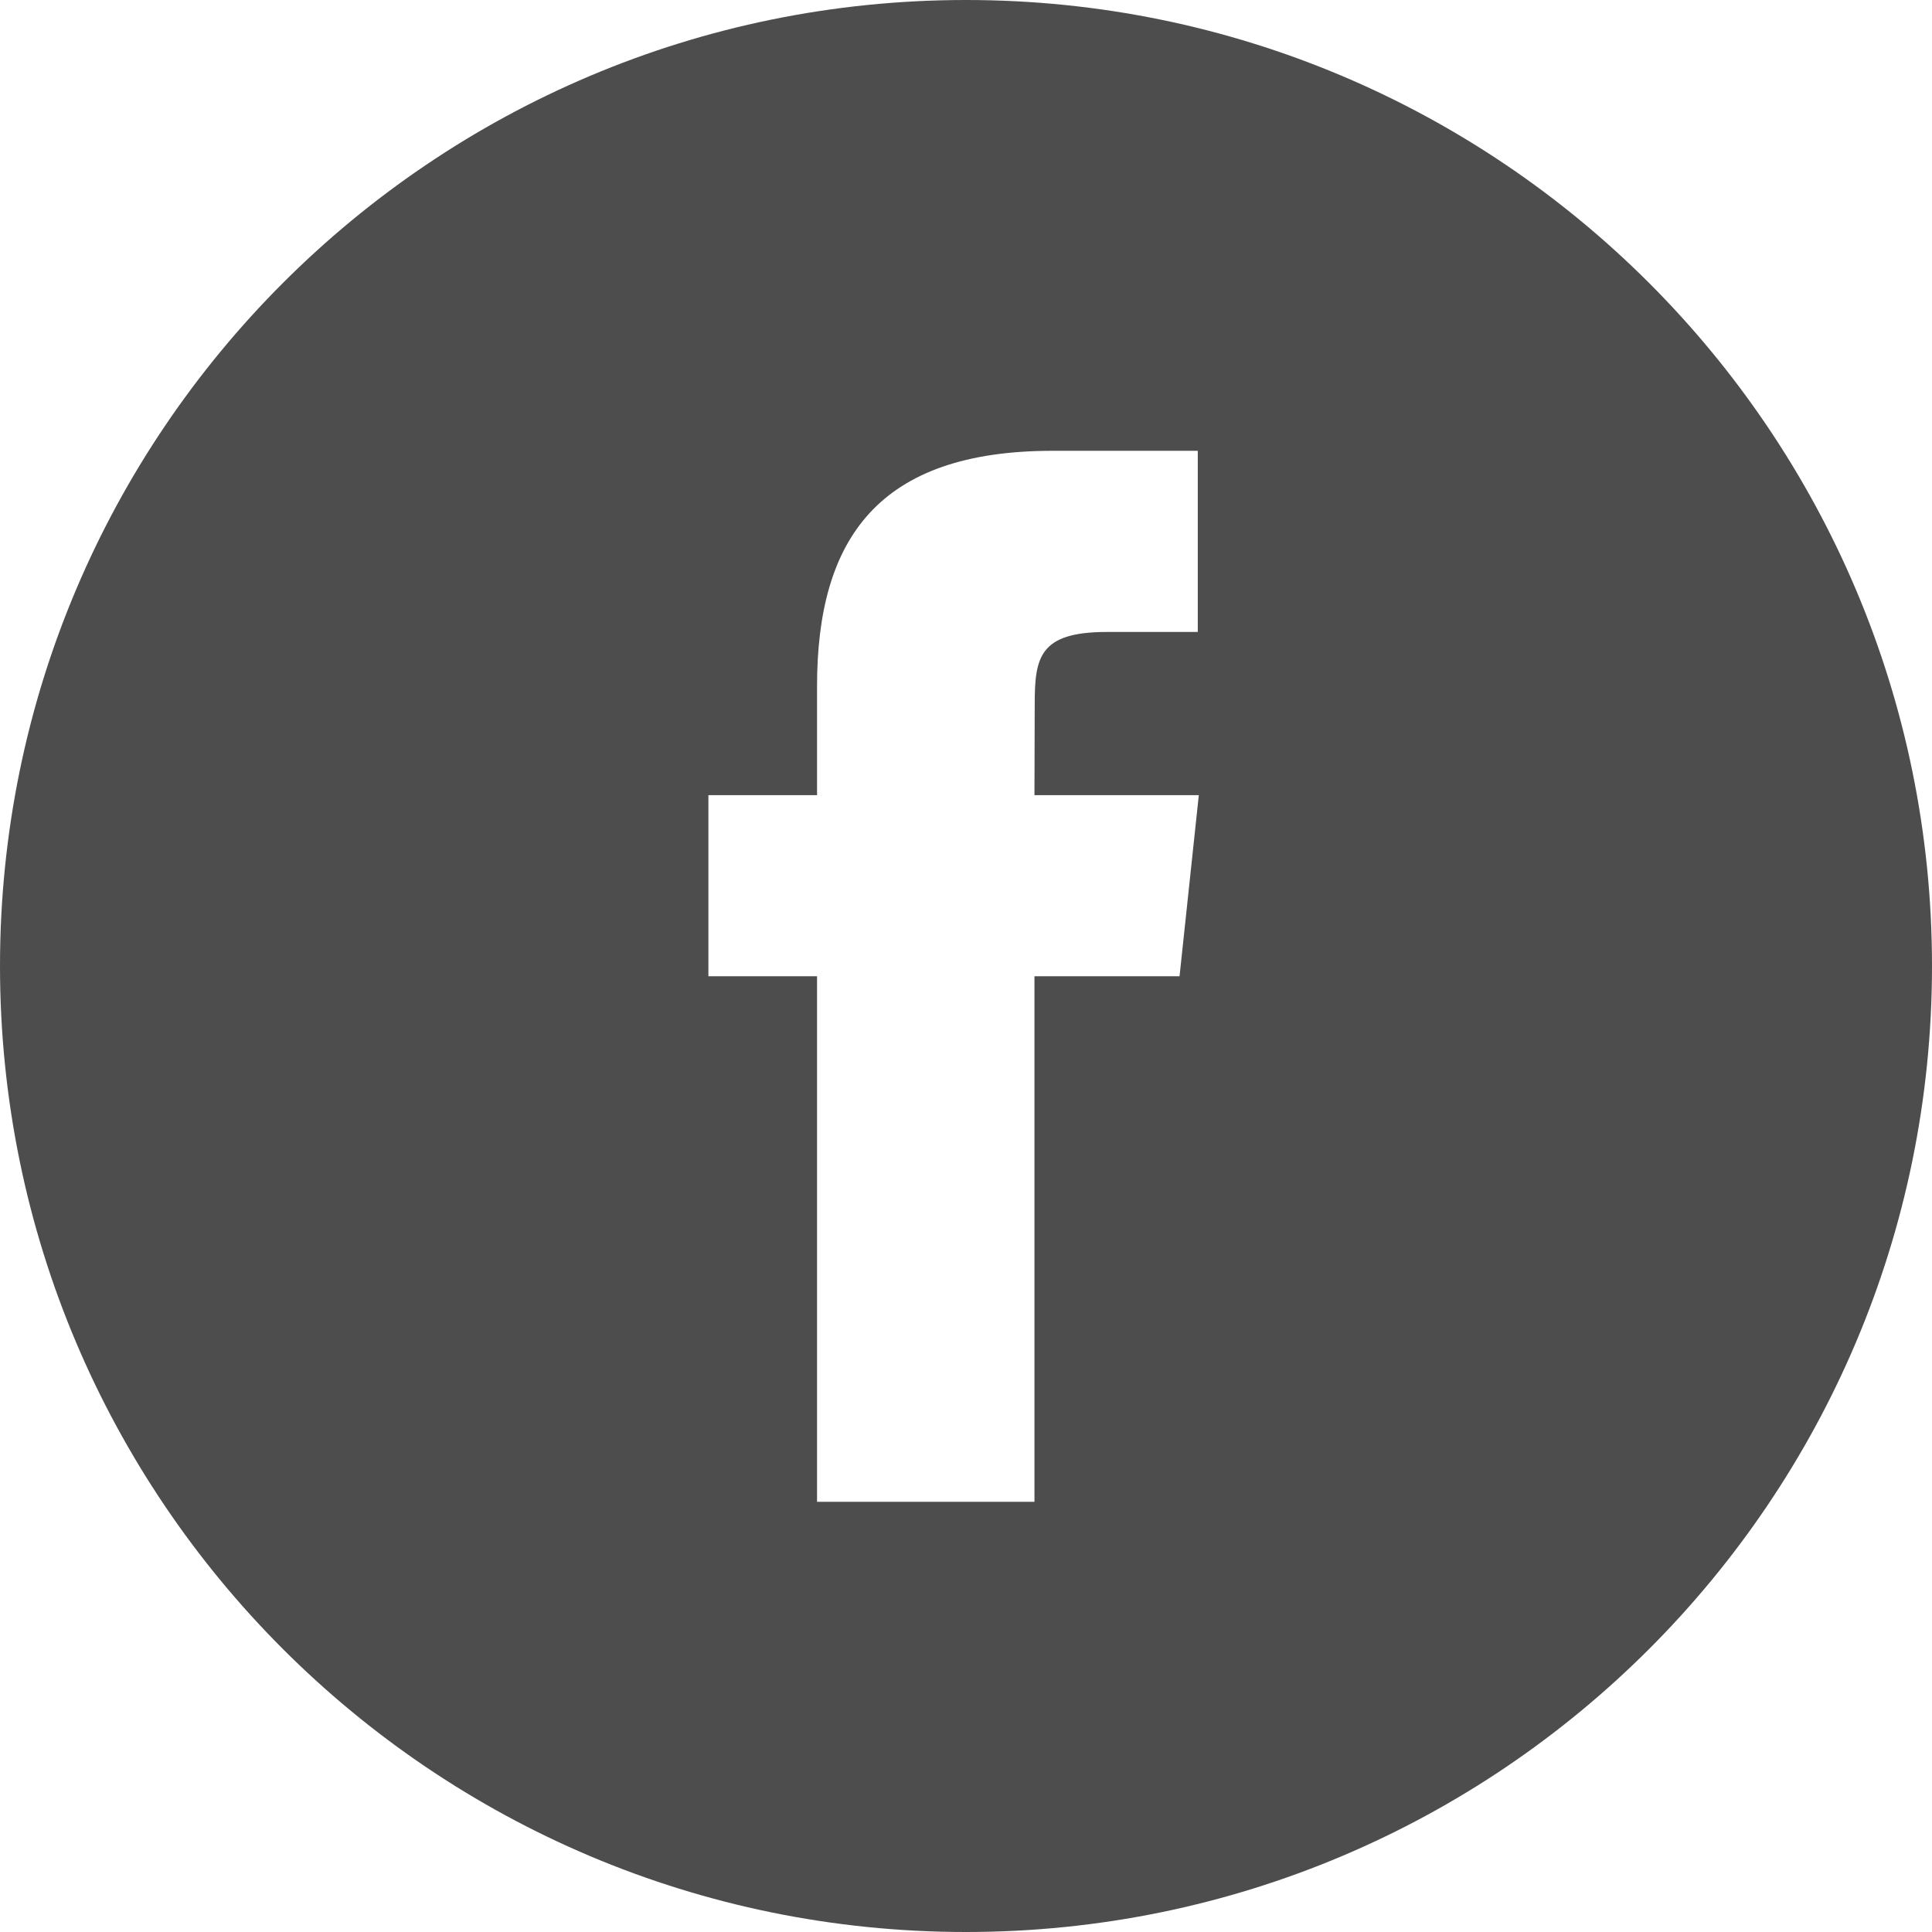
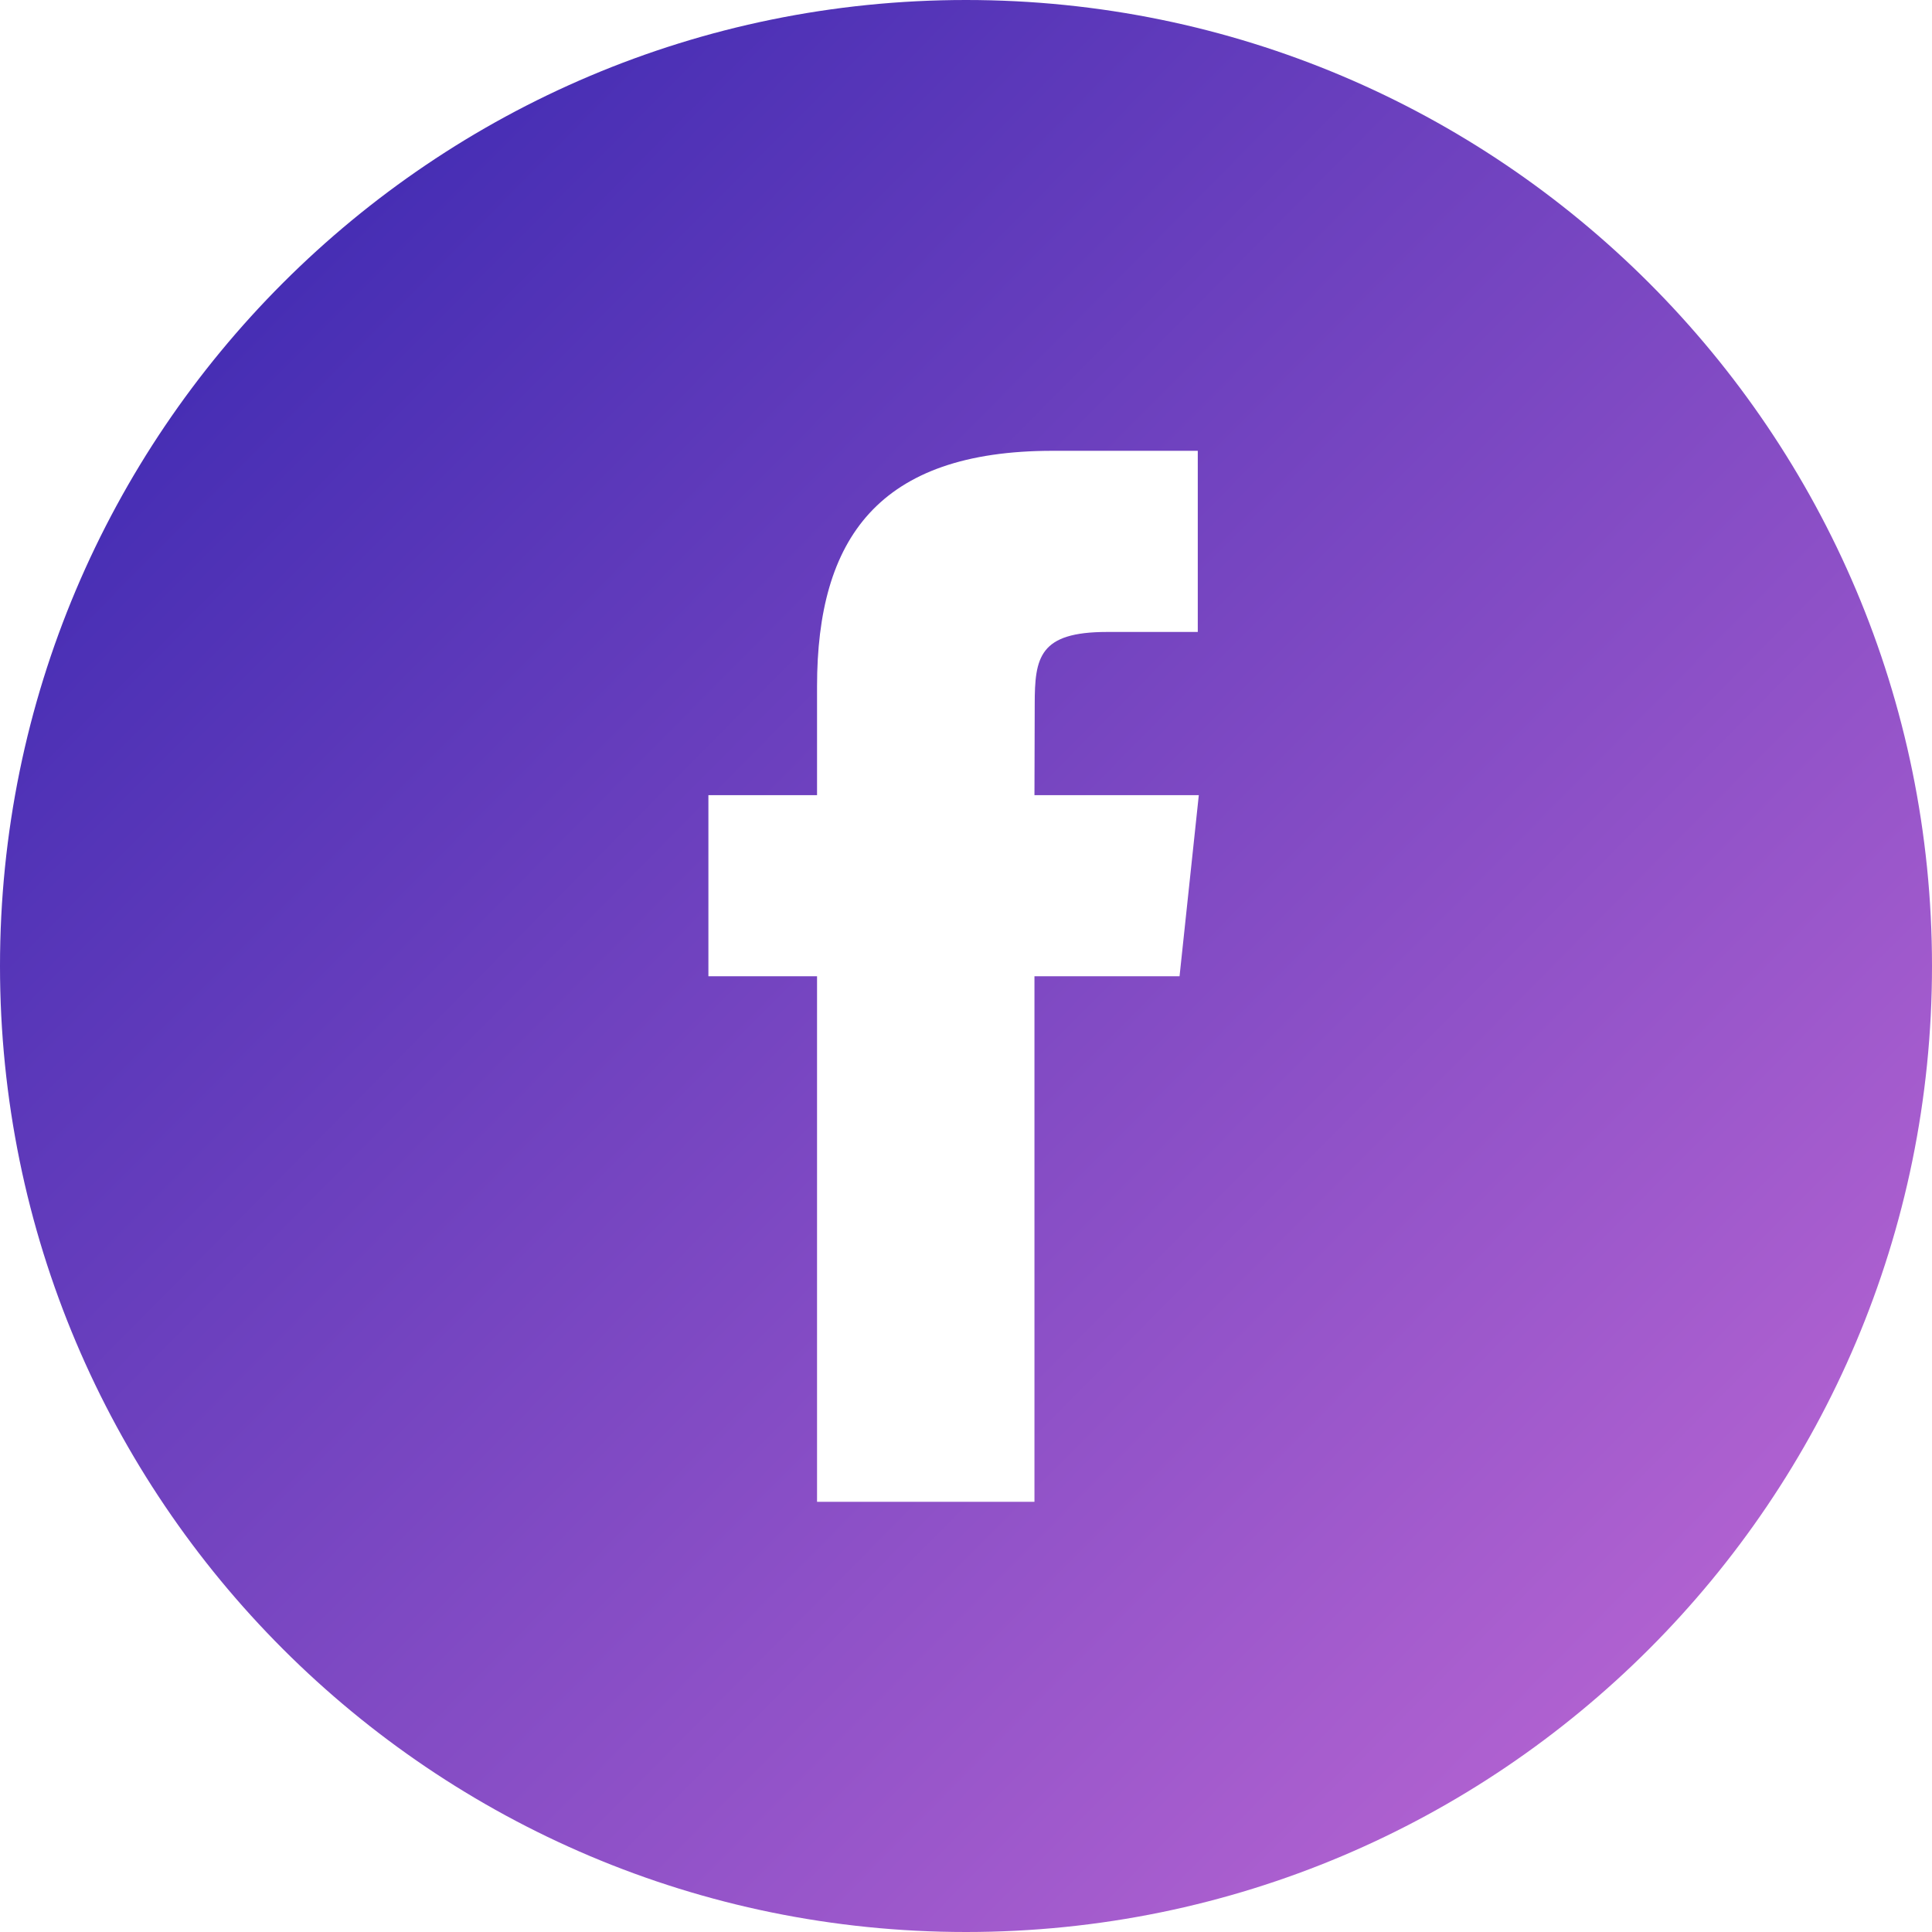
<svg xmlns="http://www.w3.org/2000/svg" width="30px" height="30px" viewBox="0 0 30 30" version="1.1">
-   <defs />
+   <defs>
+     <linearGradient x1="0%" y1="0%" x2="102%" y2="101%" id="linearGradient-1">
+       <stop stop-color="#3023AE" offset="0%" />
+       <stop stop-color="#C86DD7" offset="100%" />
+     </linearGradient>
+   </defs>
  <g id="landing" stroke="none" stroke-width="1" fill="none" fill-rule="evenodd">
-     <g id="ncrypto-landing" transform="translate(-300, -680)" fill="#4D4D4D">
+     <g id="ncrypto-landing" transform="translate(-300, -680)" fill="url(#linearGradient-1)">
      <g id="Group-5" transform="translate(200, 680)">
        <path d="M100,15 C100,6.716 106.716,0 115,0 C123.284,0 130,6.716 130,15 C130,23.284 123.284,30 115,30 C106.716,30 100,23.284 100,15 Z M116.063,23.32 L116.063,15.159 L118.316,15.159 L118.615,12.347 L116.063,12.347 L116.067,10.939 C116.067,10.206 116.137,9.813 117.19,9.813 L118.599,9.813 L118.599,7 L116.346,7 C113.639,7 112.687,8.364 112.687,10.658 L112.687,12.347 L111,12.347 L111,15.159 L112.687,15.159 L112.687,23.32 L116.063,23.32 Z" id="ic_facebook" />
      </g>
    </g>
  </g>
</svg>
